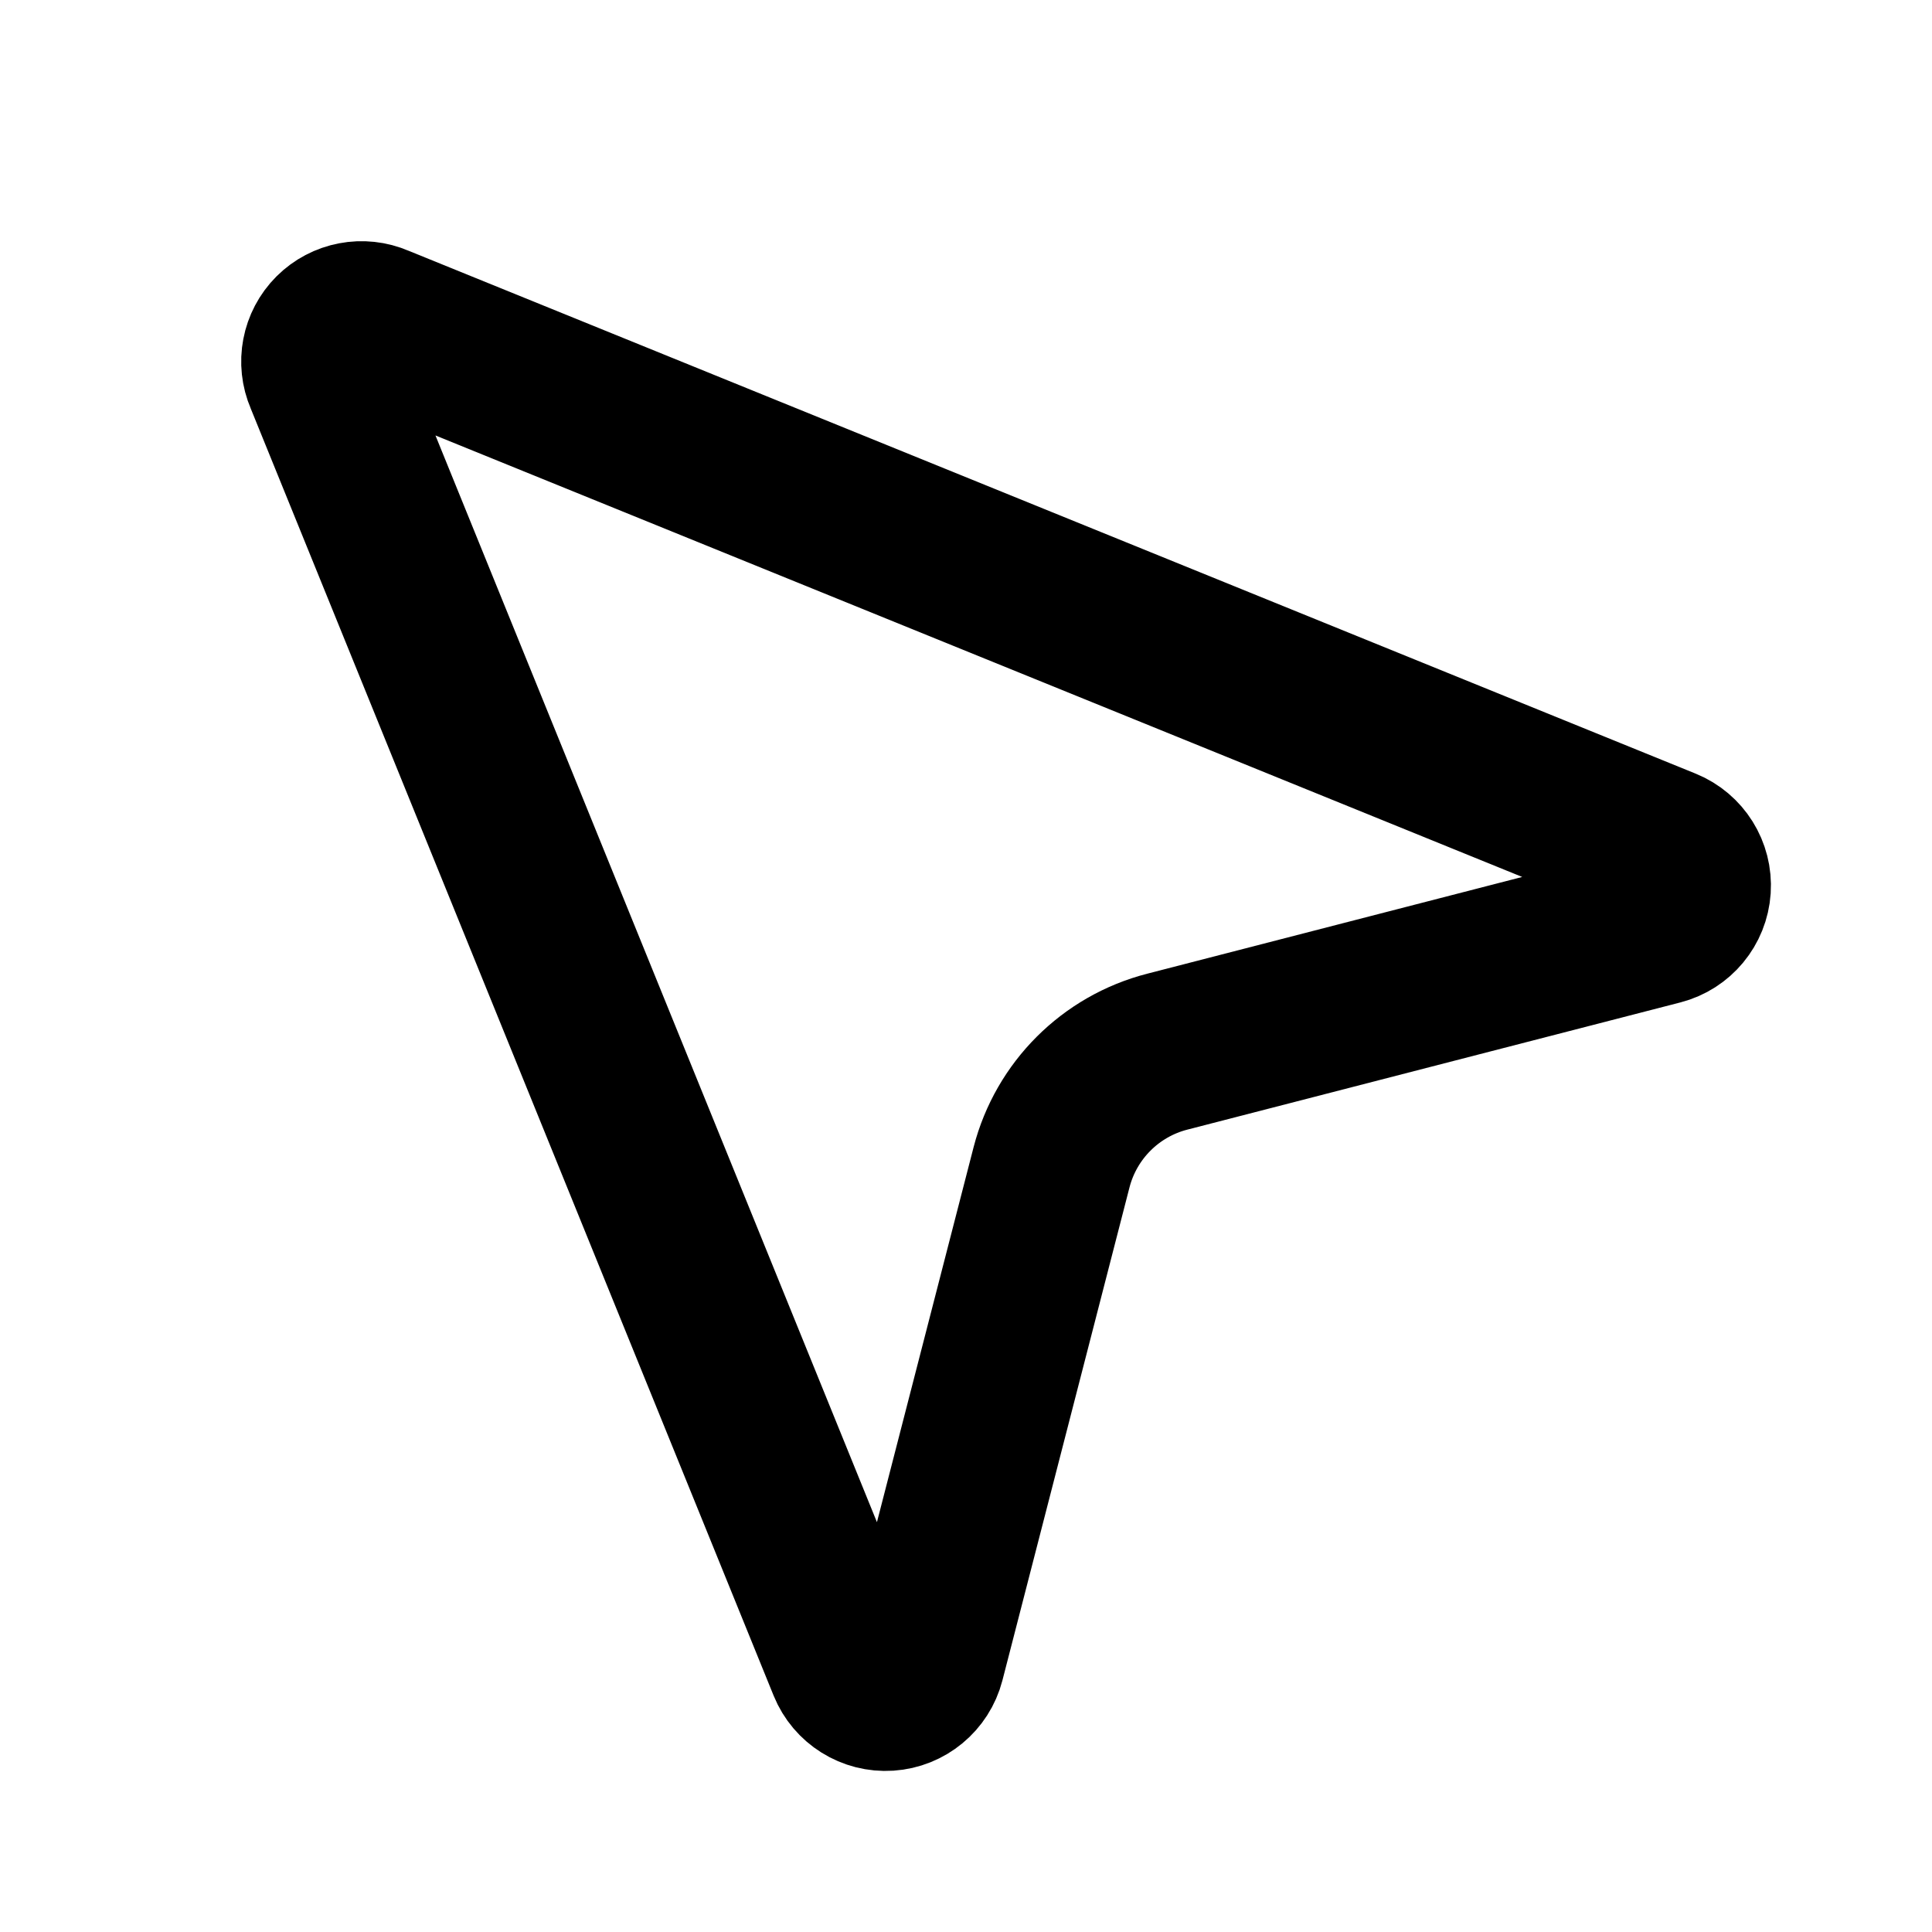
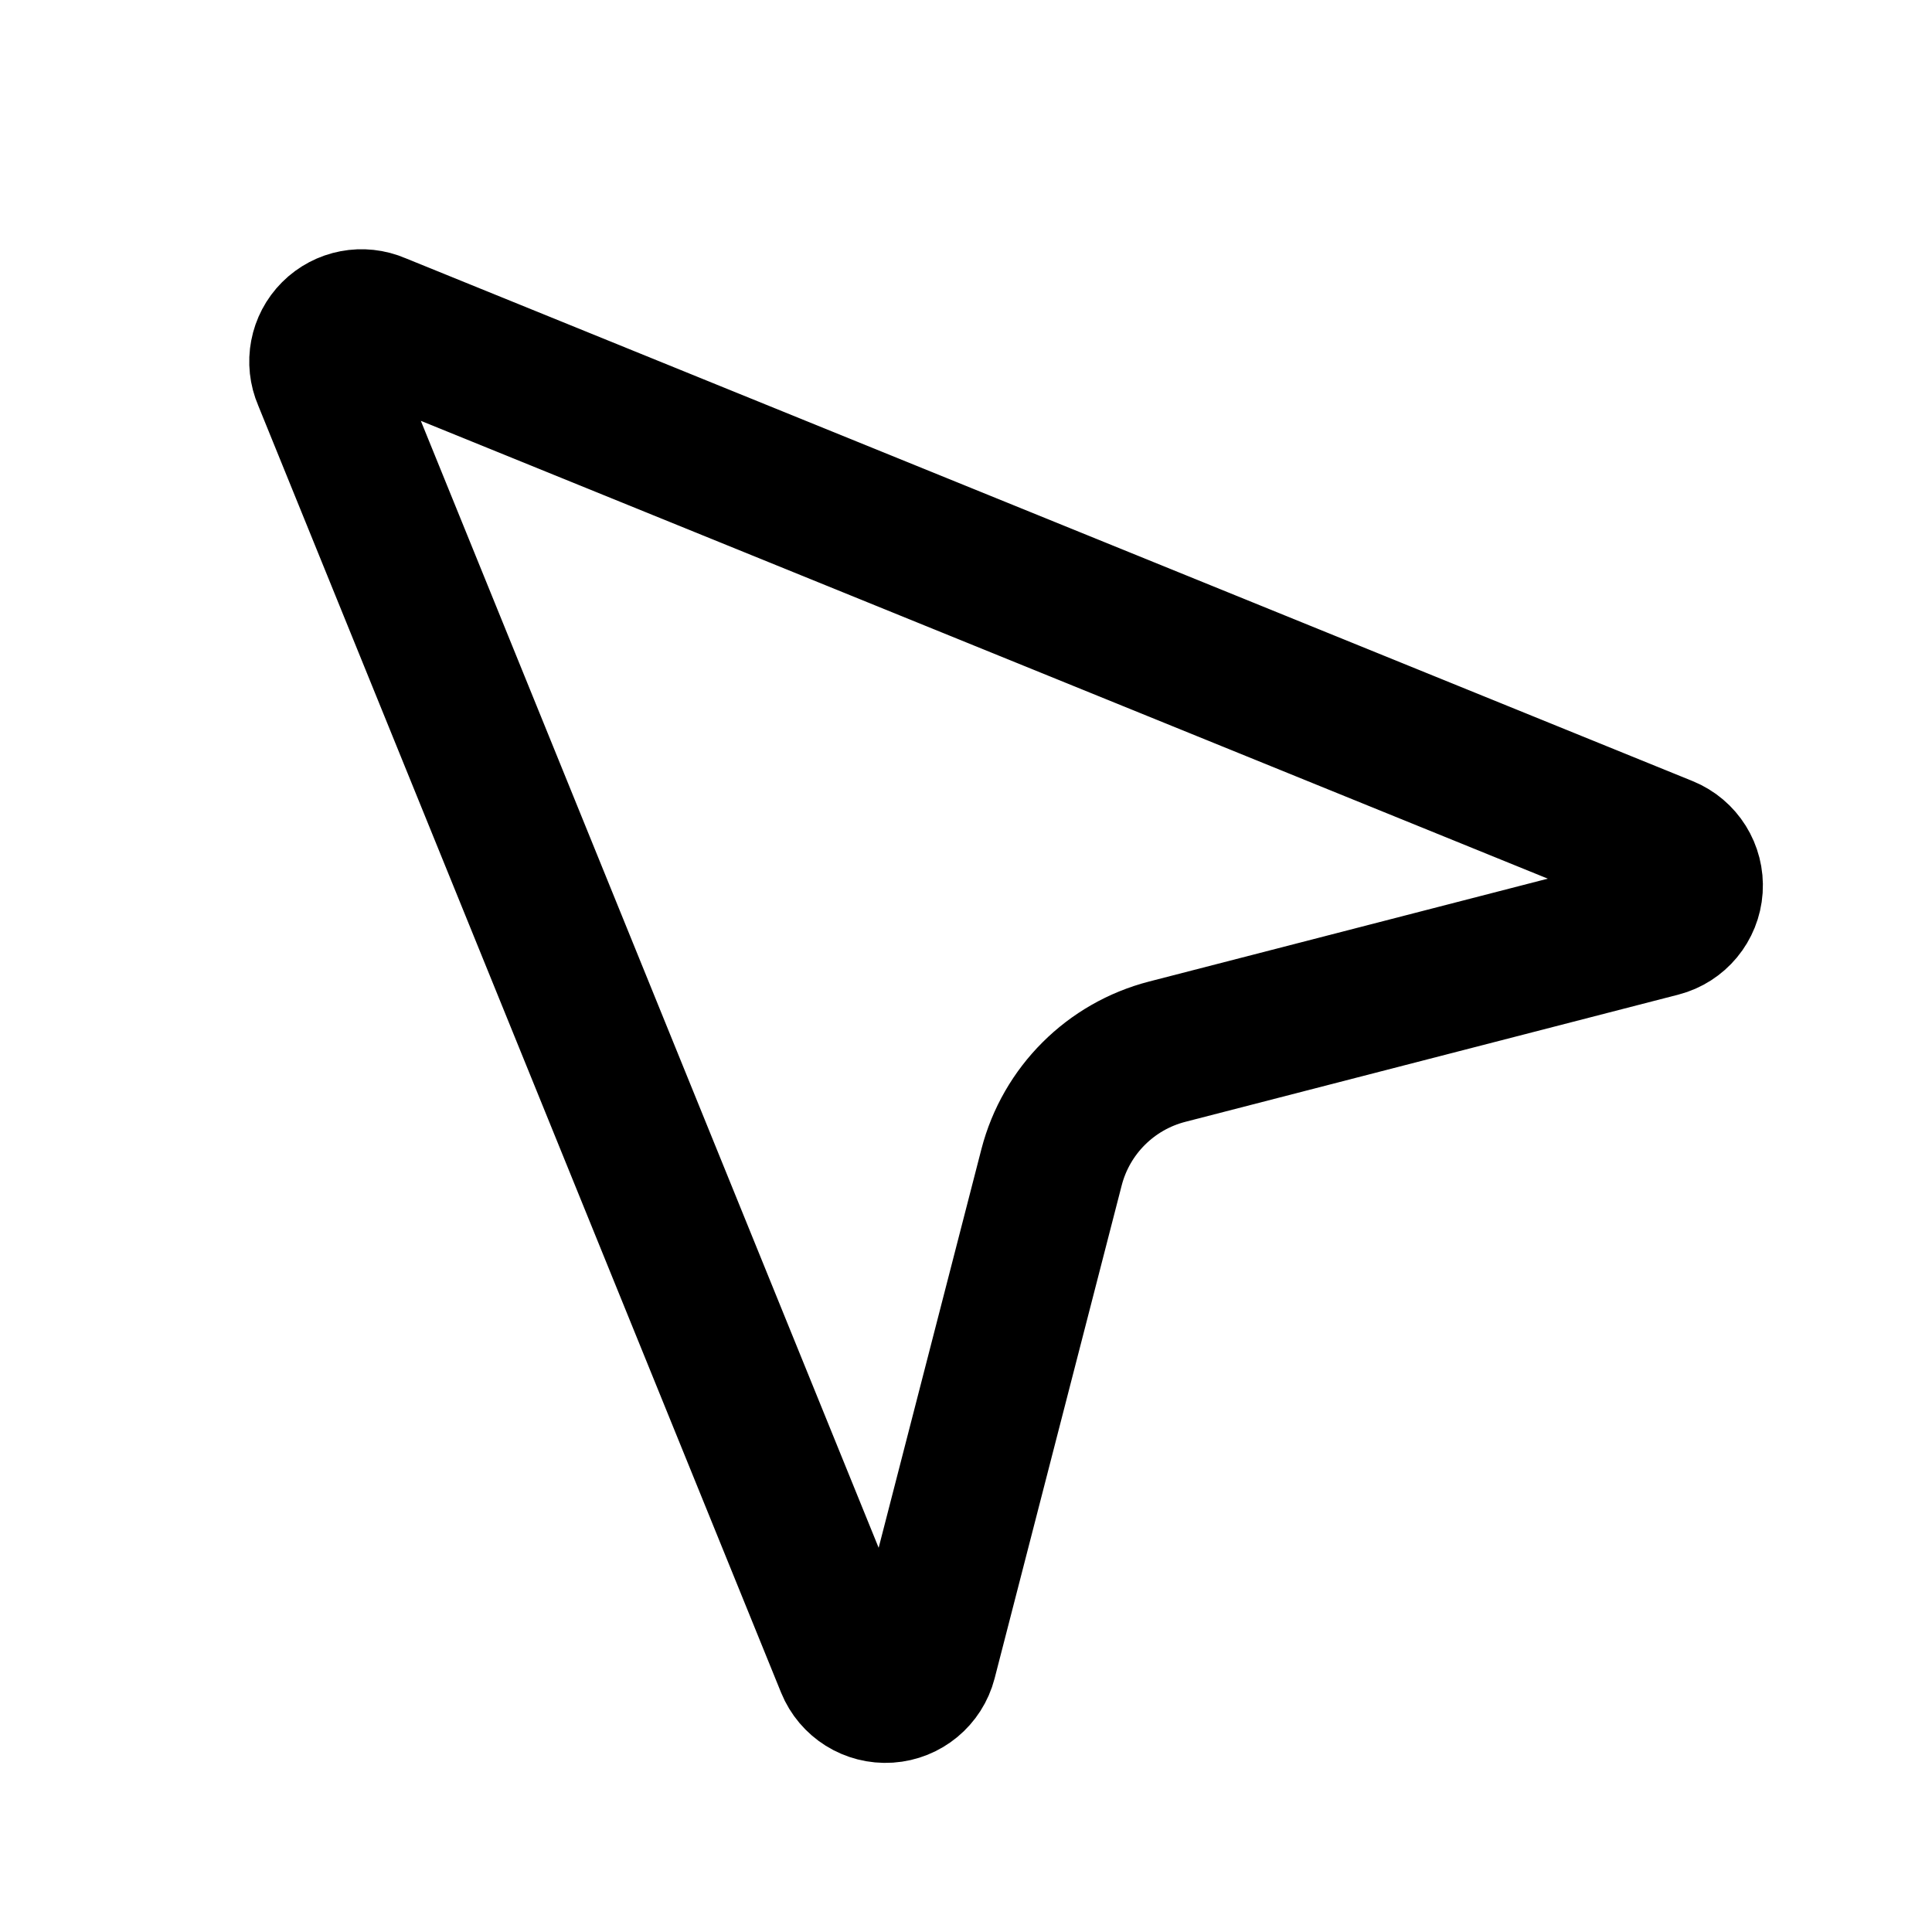
- <svg xmlns="http://www.w3.org/2000/svg" width="24" height="24" viewBox="0 0 24 24" fill="none" stroke="currentColor" stroke-width="2" stroke-linecap="round" stroke-linejoin="round">
+ <svg xmlns="http://www.w3.org/2000/svg" width="24" height="24" viewBox="0 0 24 24" fill="none" stroke="currentColor" stroke-width="1.8" stroke-linecap="round" stroke-linejoin="round">
  <path d="M4.037 4.688a.495.495 0 0 1 .651-.651l16 6.5a.5.5 0 0 1-.063.947l-6.124 1.58a2 2 0 0 0-1.438 1.435l-1.579 6.126a.5.5 0 0 1-.947.063z" />
</svg>
